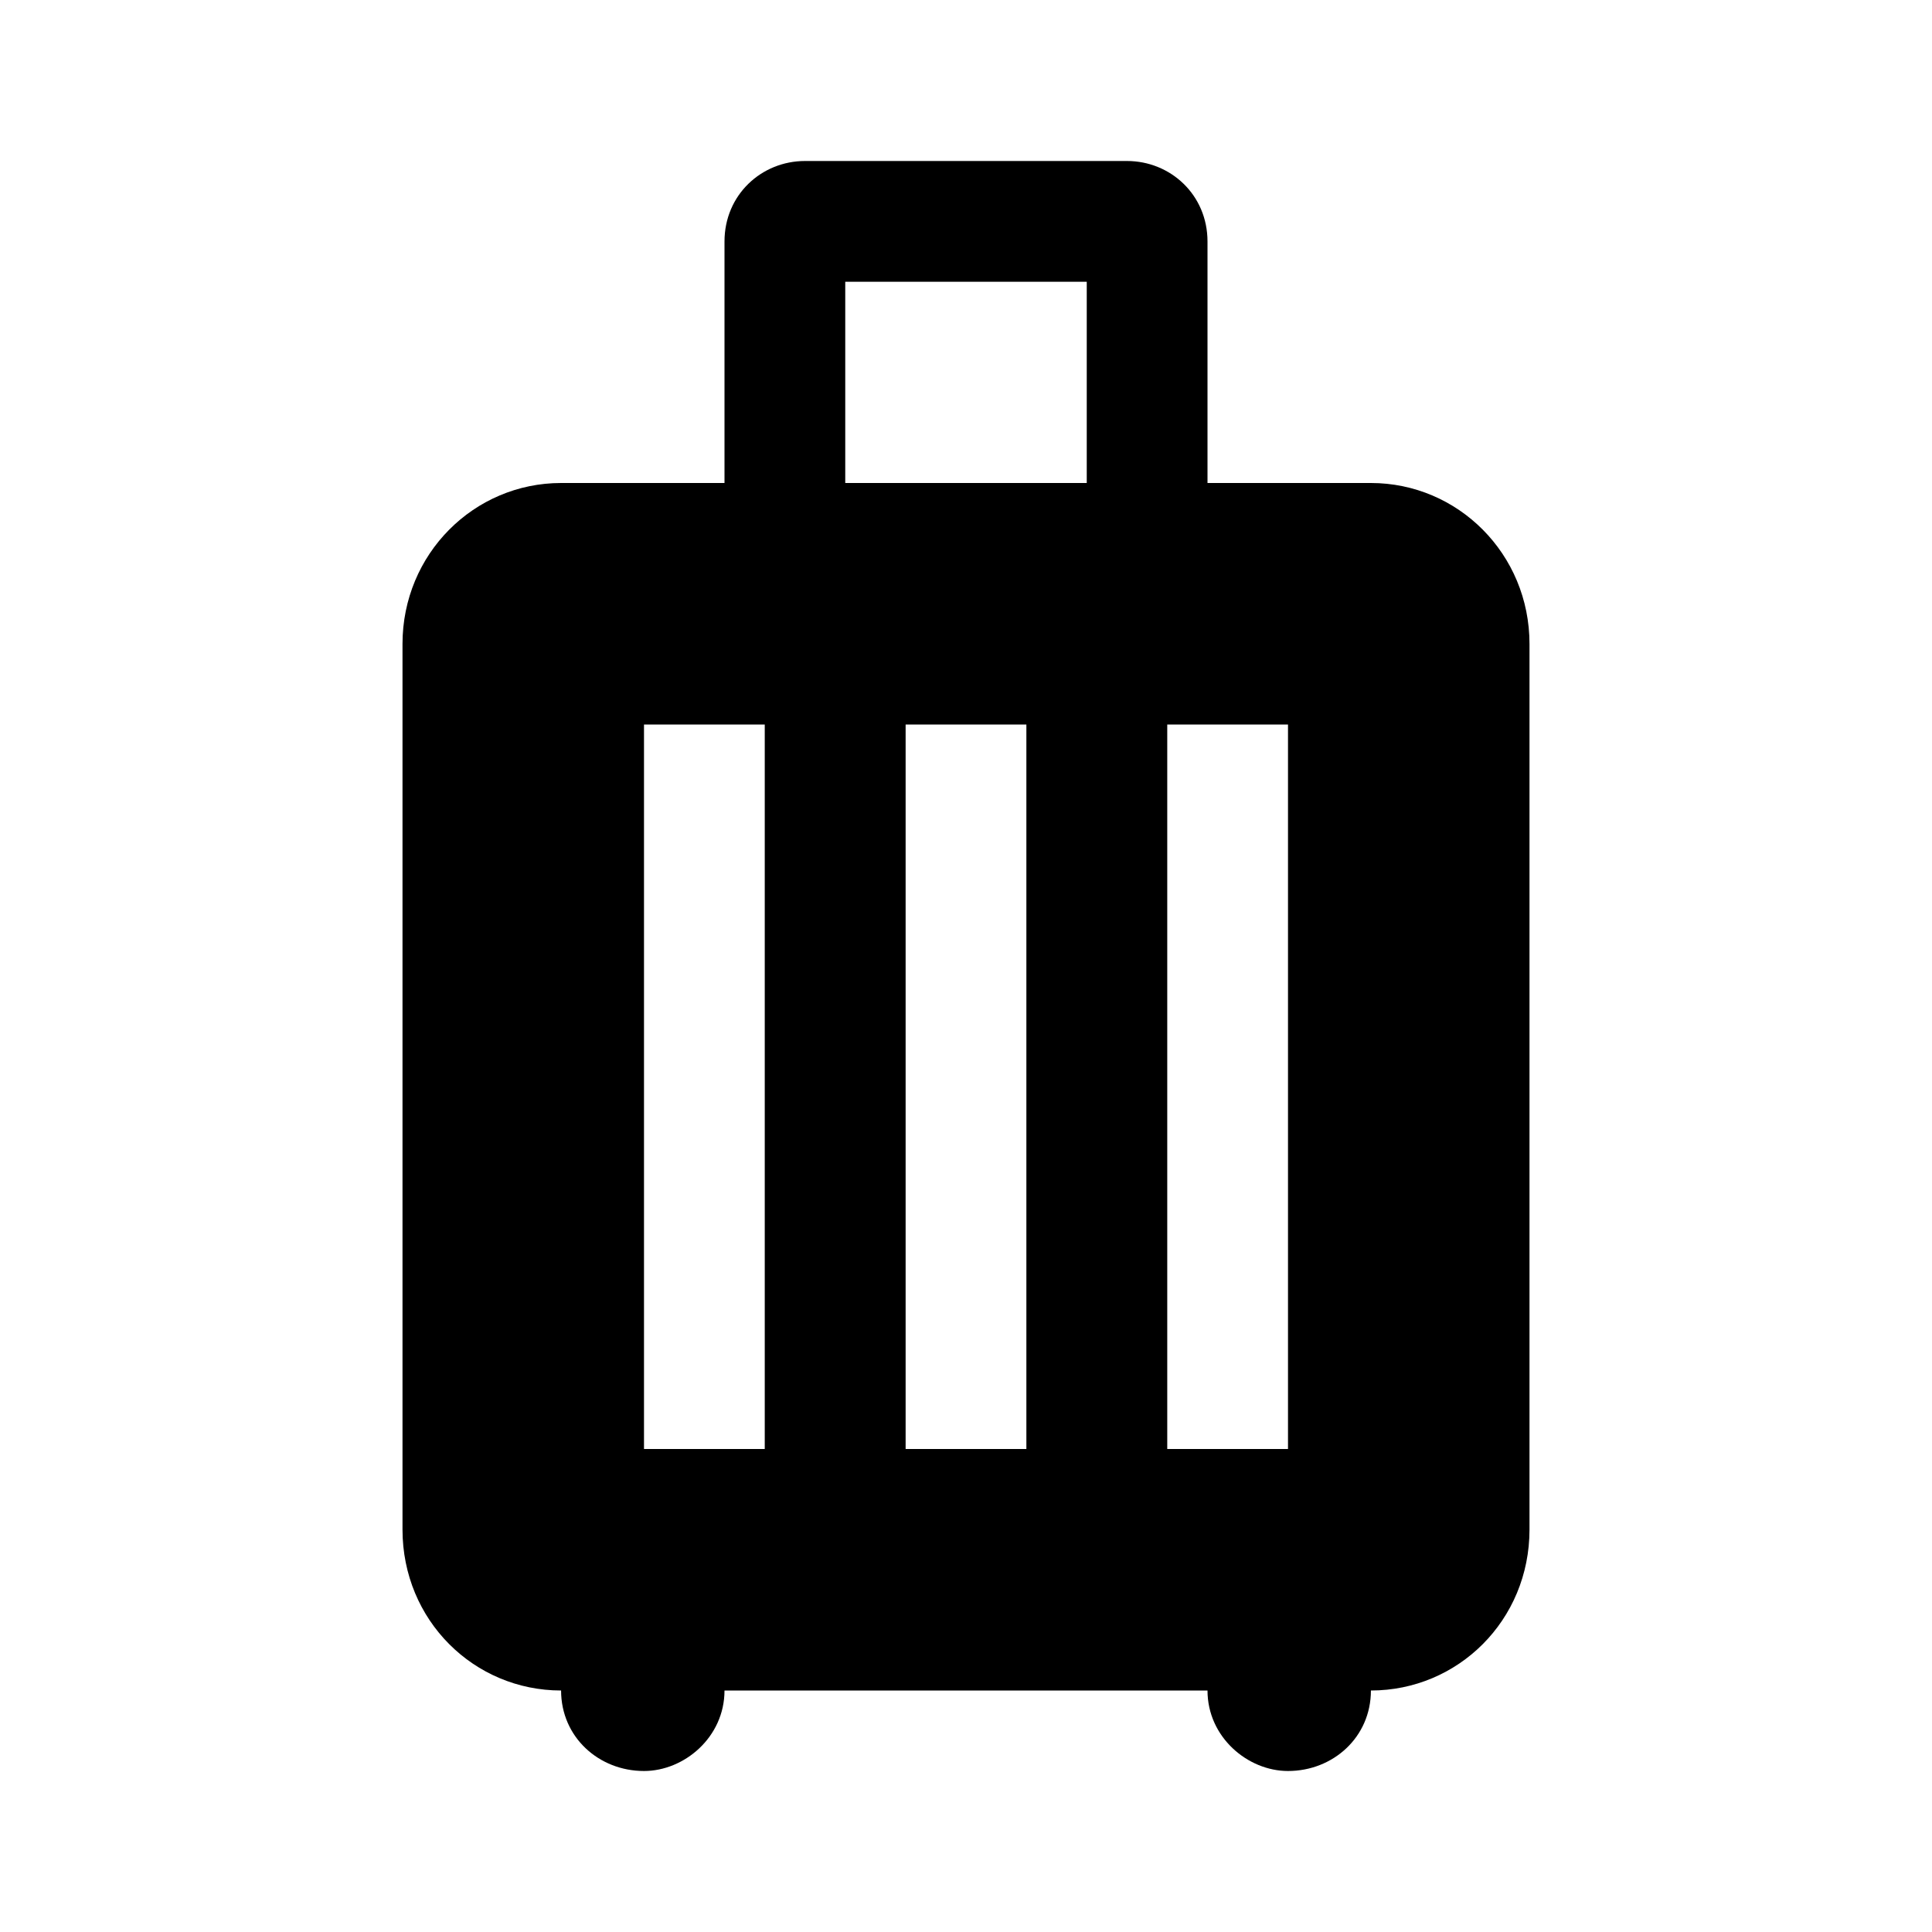
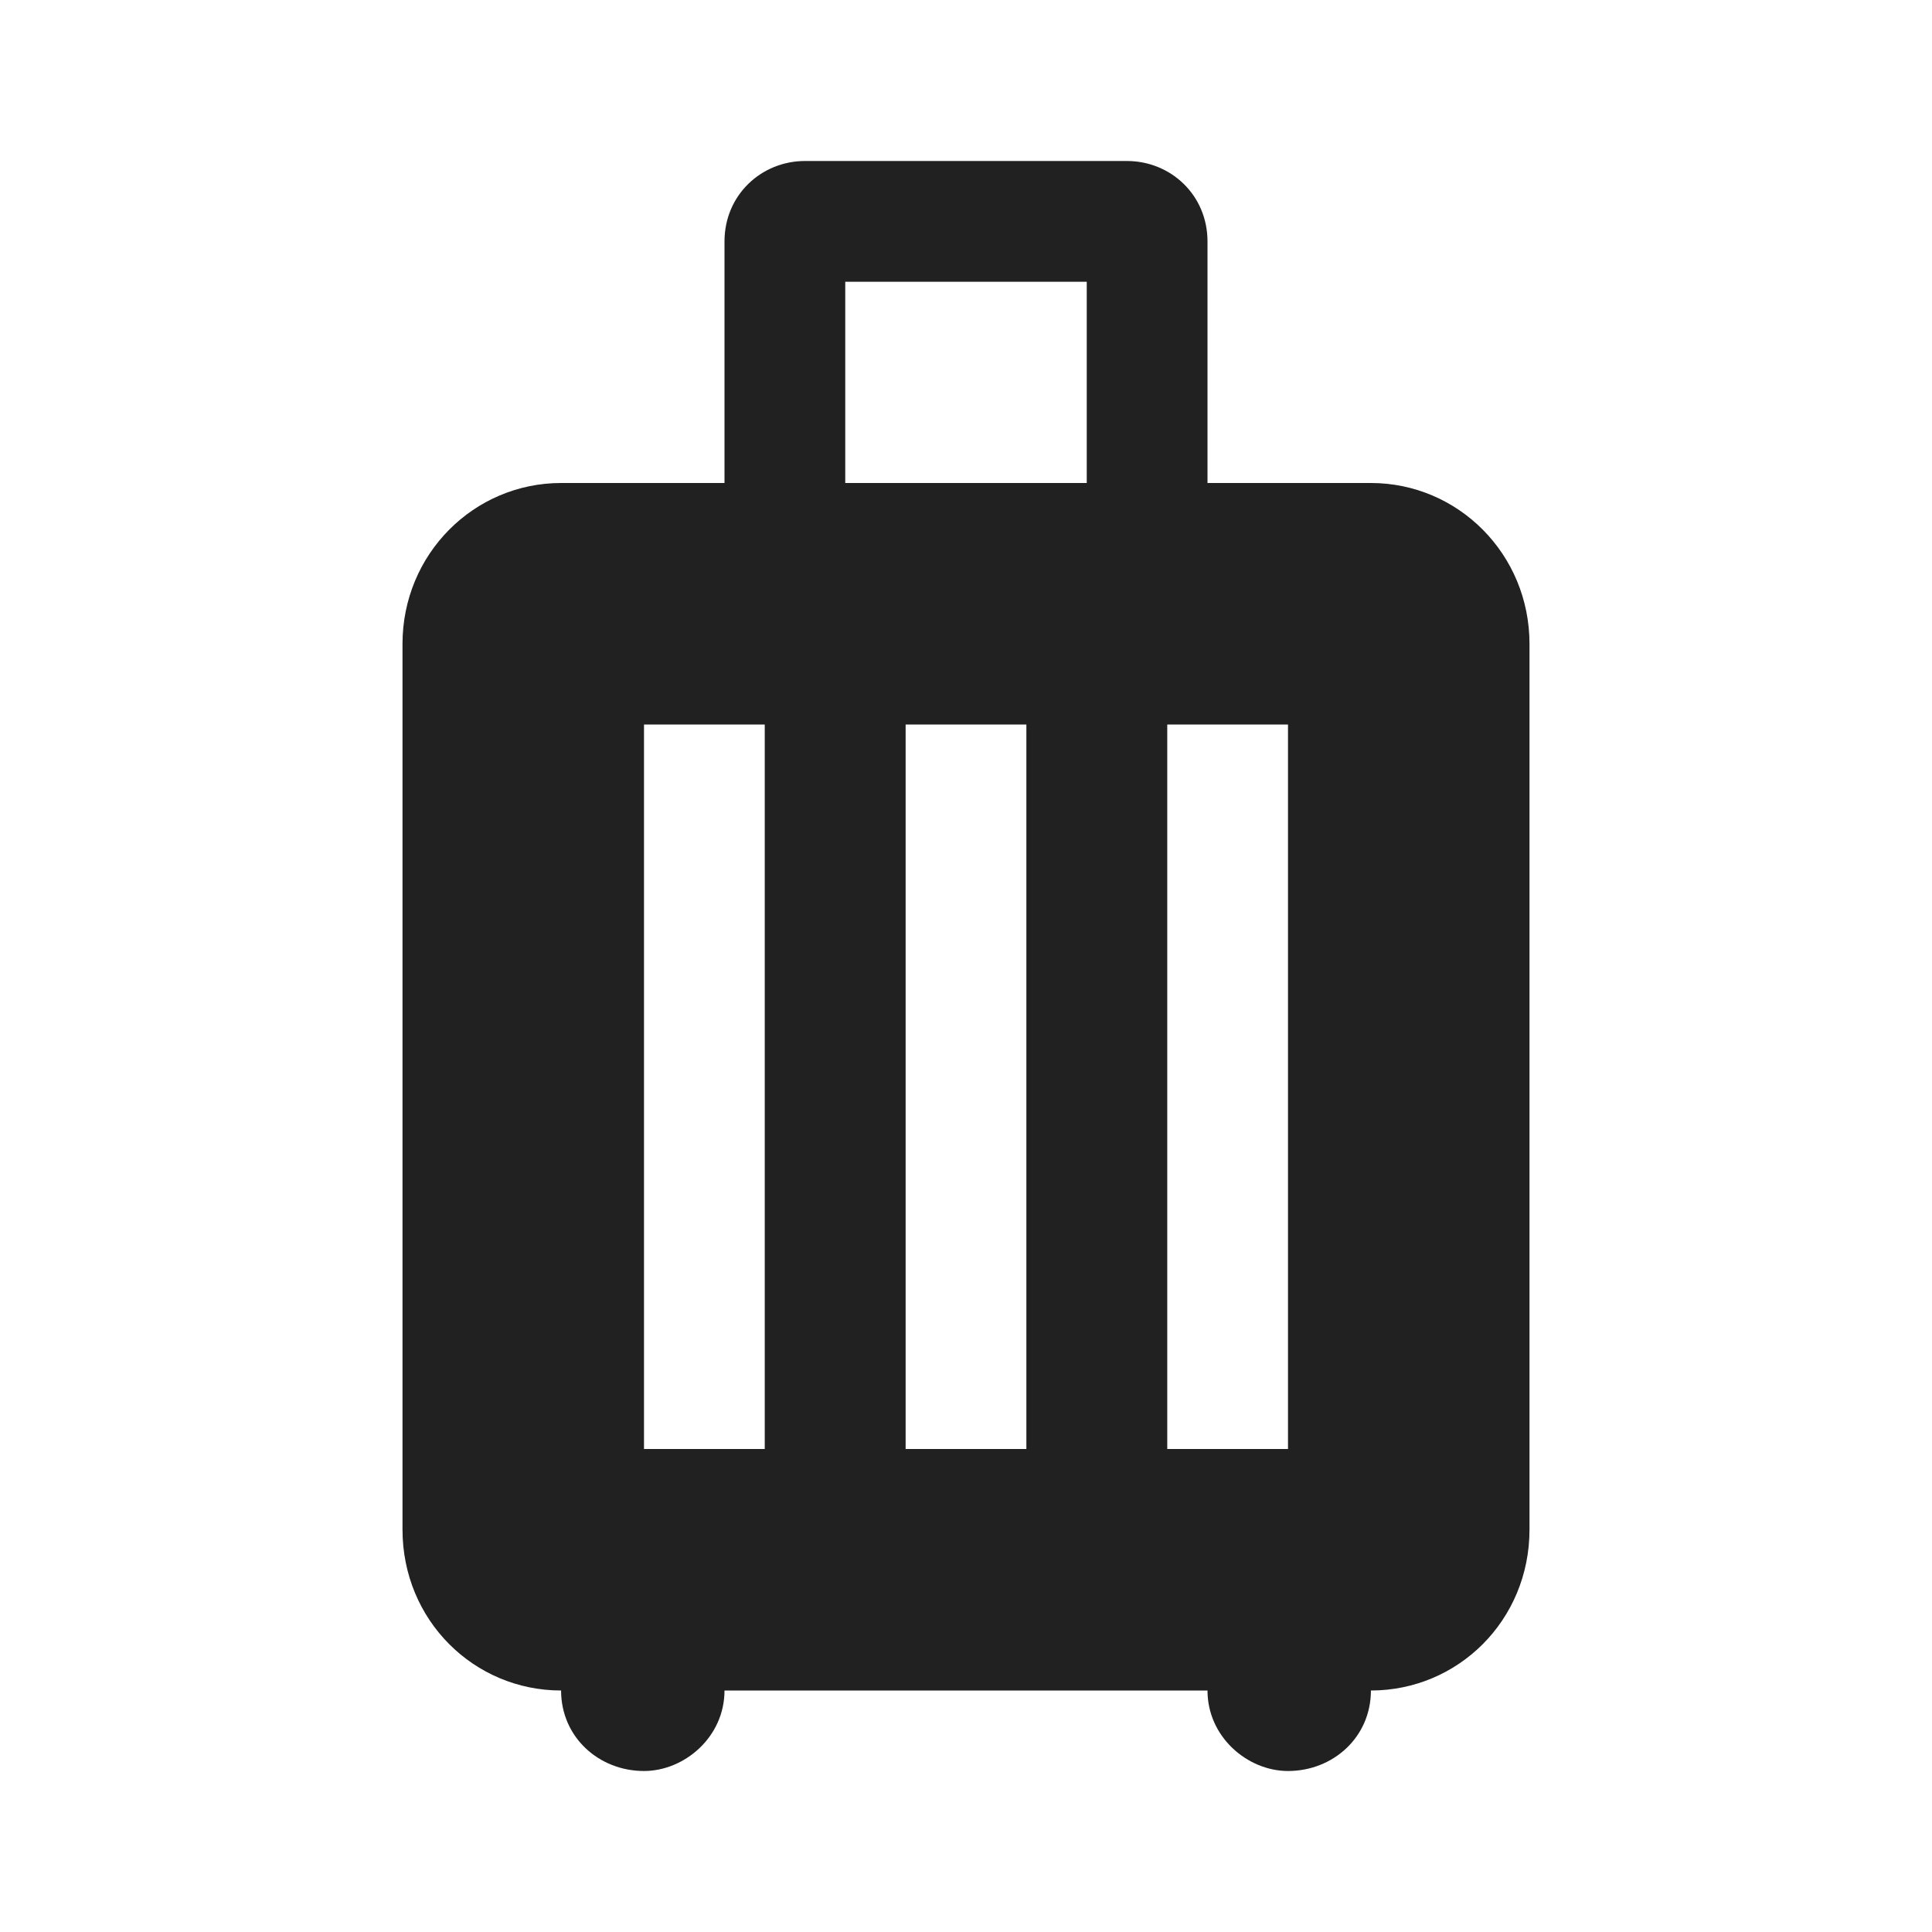
- <svg xmlns="http://www.w3.org/2000/svg" viewBox="0 0 24 24">
+ <svg xmlns="http://www.w3.org/2000/svg" viewBox="0 0 24 24" fill="#212121">
  <path d="M17.03 6C18.11 6 19 6.88 19 8V19C19 20.13 18.11 21 17.03 21C17.03 21.58 16.56 22 16 22C15.5 22 15 21.58 15 21H9C9 21.58 8.5 22 8 22C7.44 22 6.97 21.58 6.97 21C5.89 21 5 20.13 5 19V8C5 6.88 5.89 6 6.97 6H9V3C9 2.42 9.46 2 10 2H14C14.54 2 15 2.42 15 3V6H17.03M13.5 6V3.5H10.5V6H13.5M8 9V18H9.5V9H8M14.5 9V18H16V9H14.5M11.25 9V18H12.75V9H11.25Z" />
</svg>
